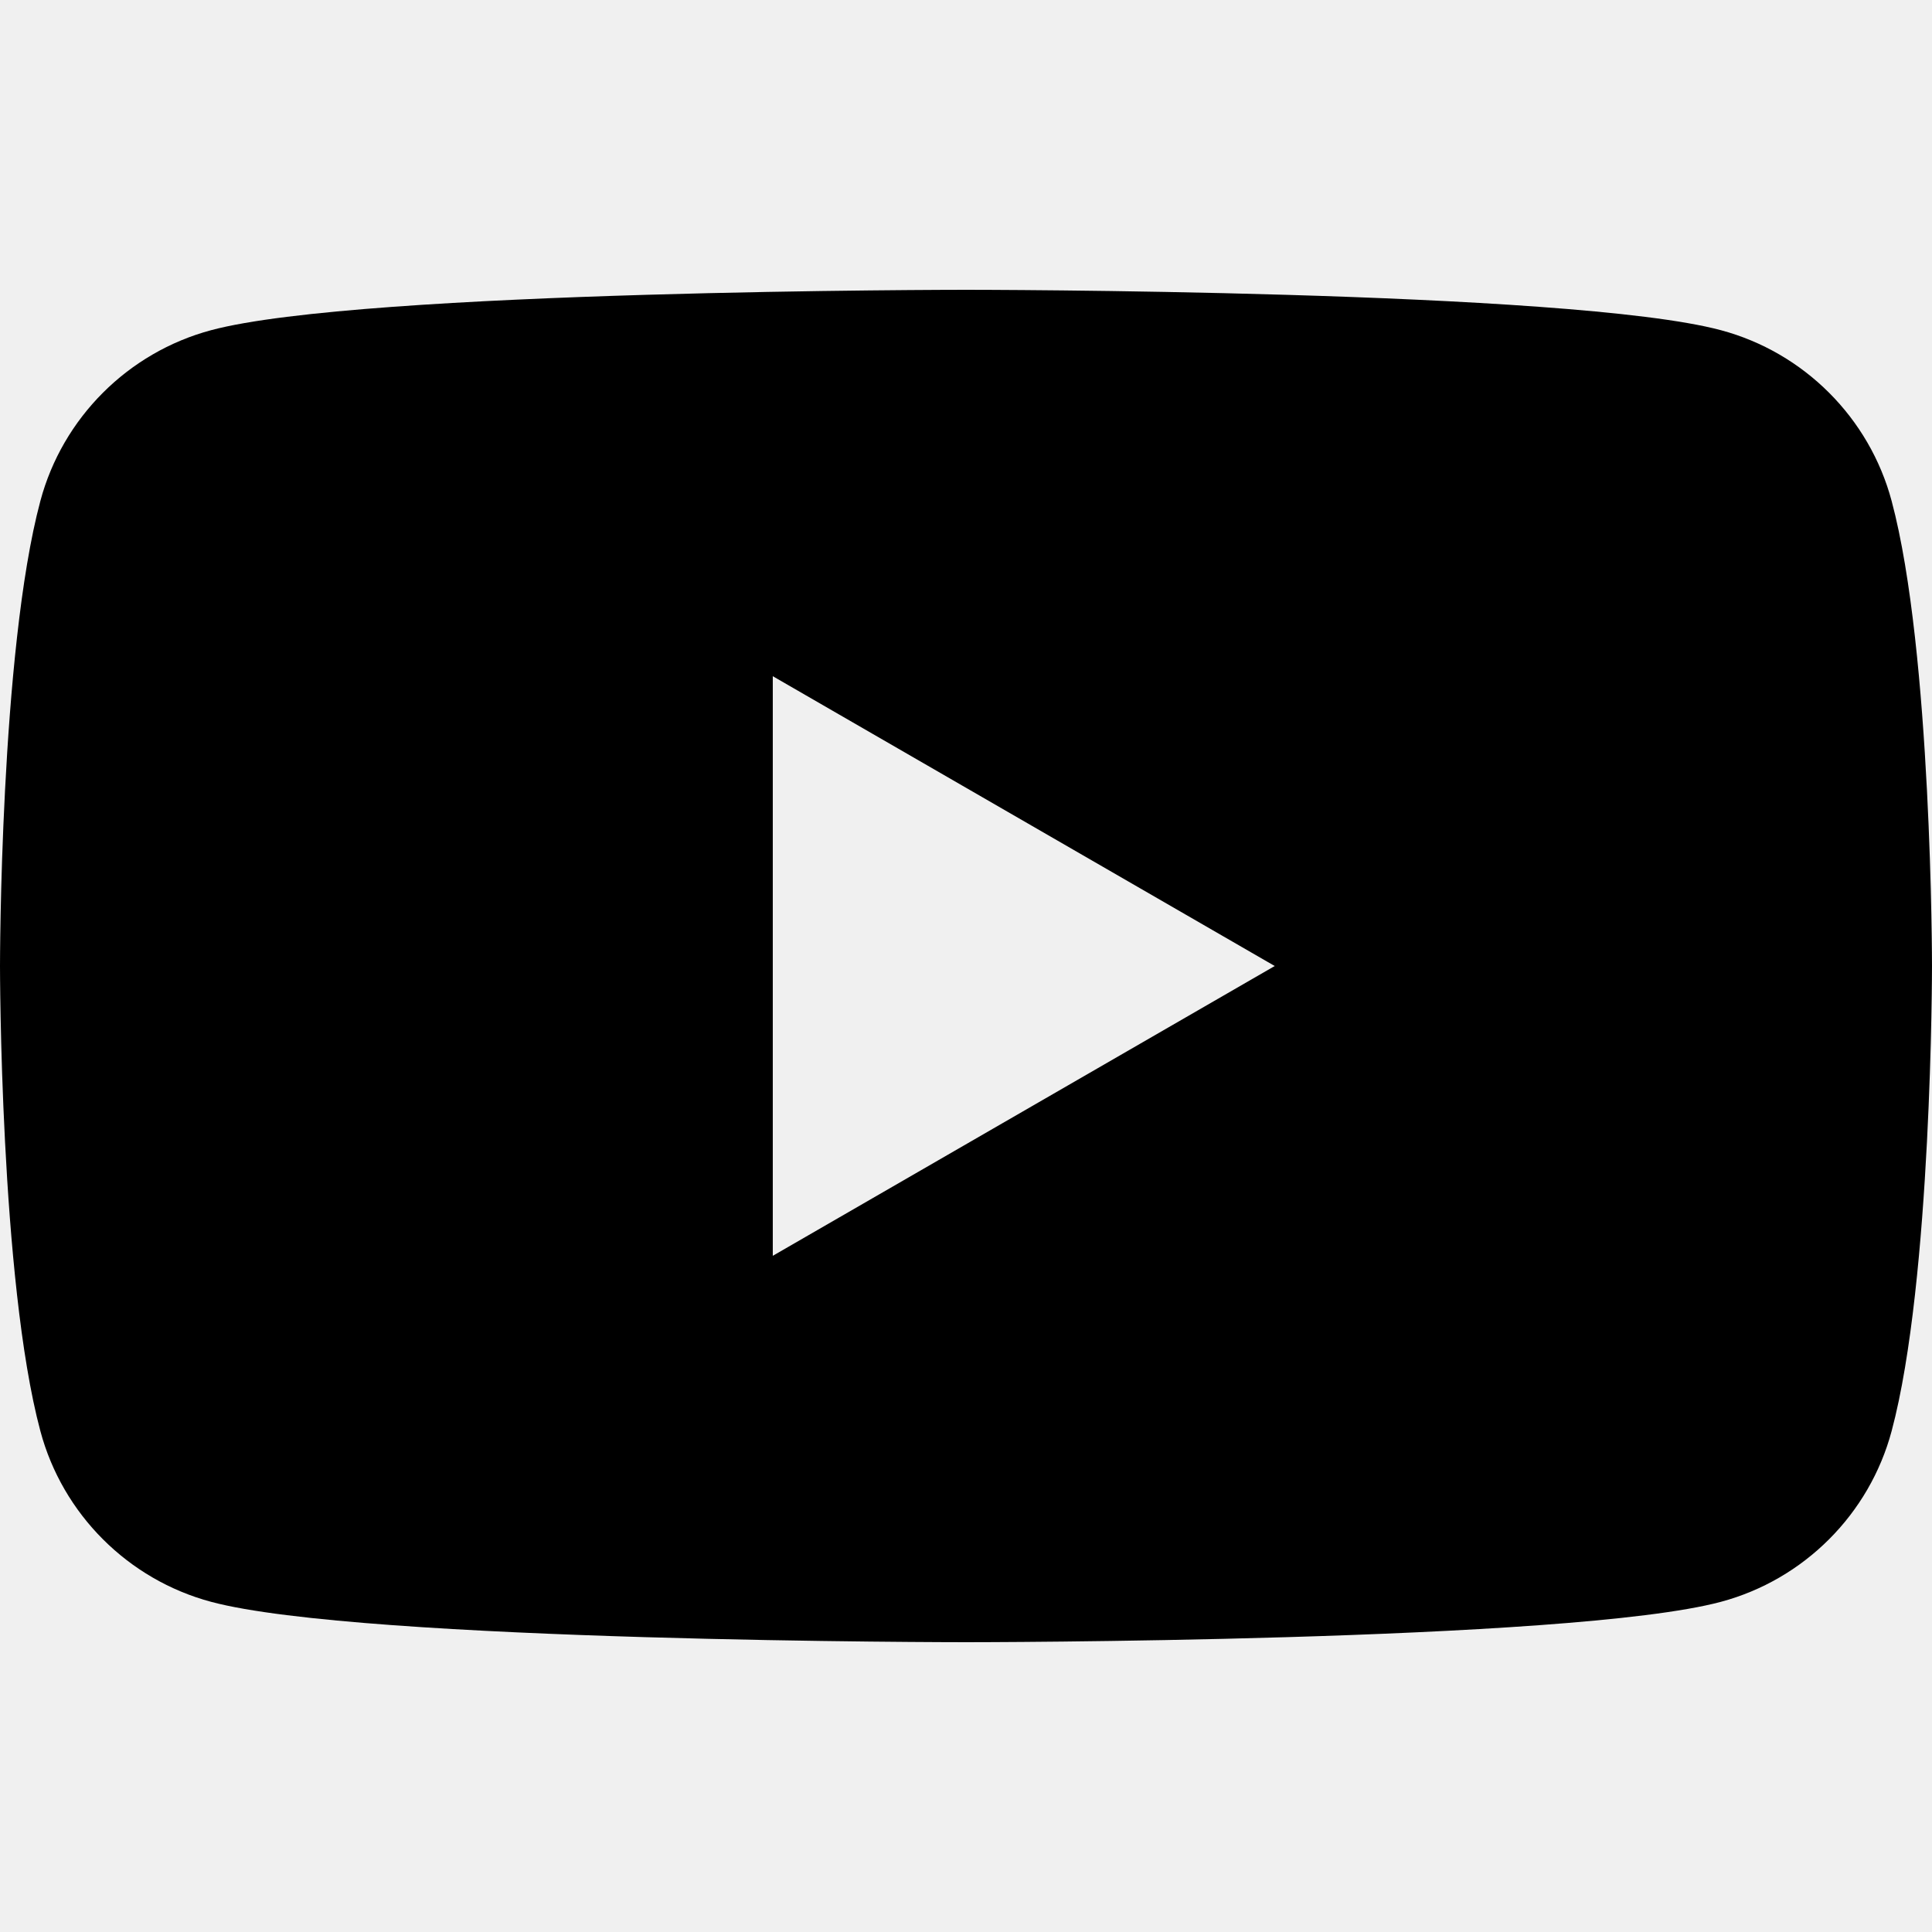
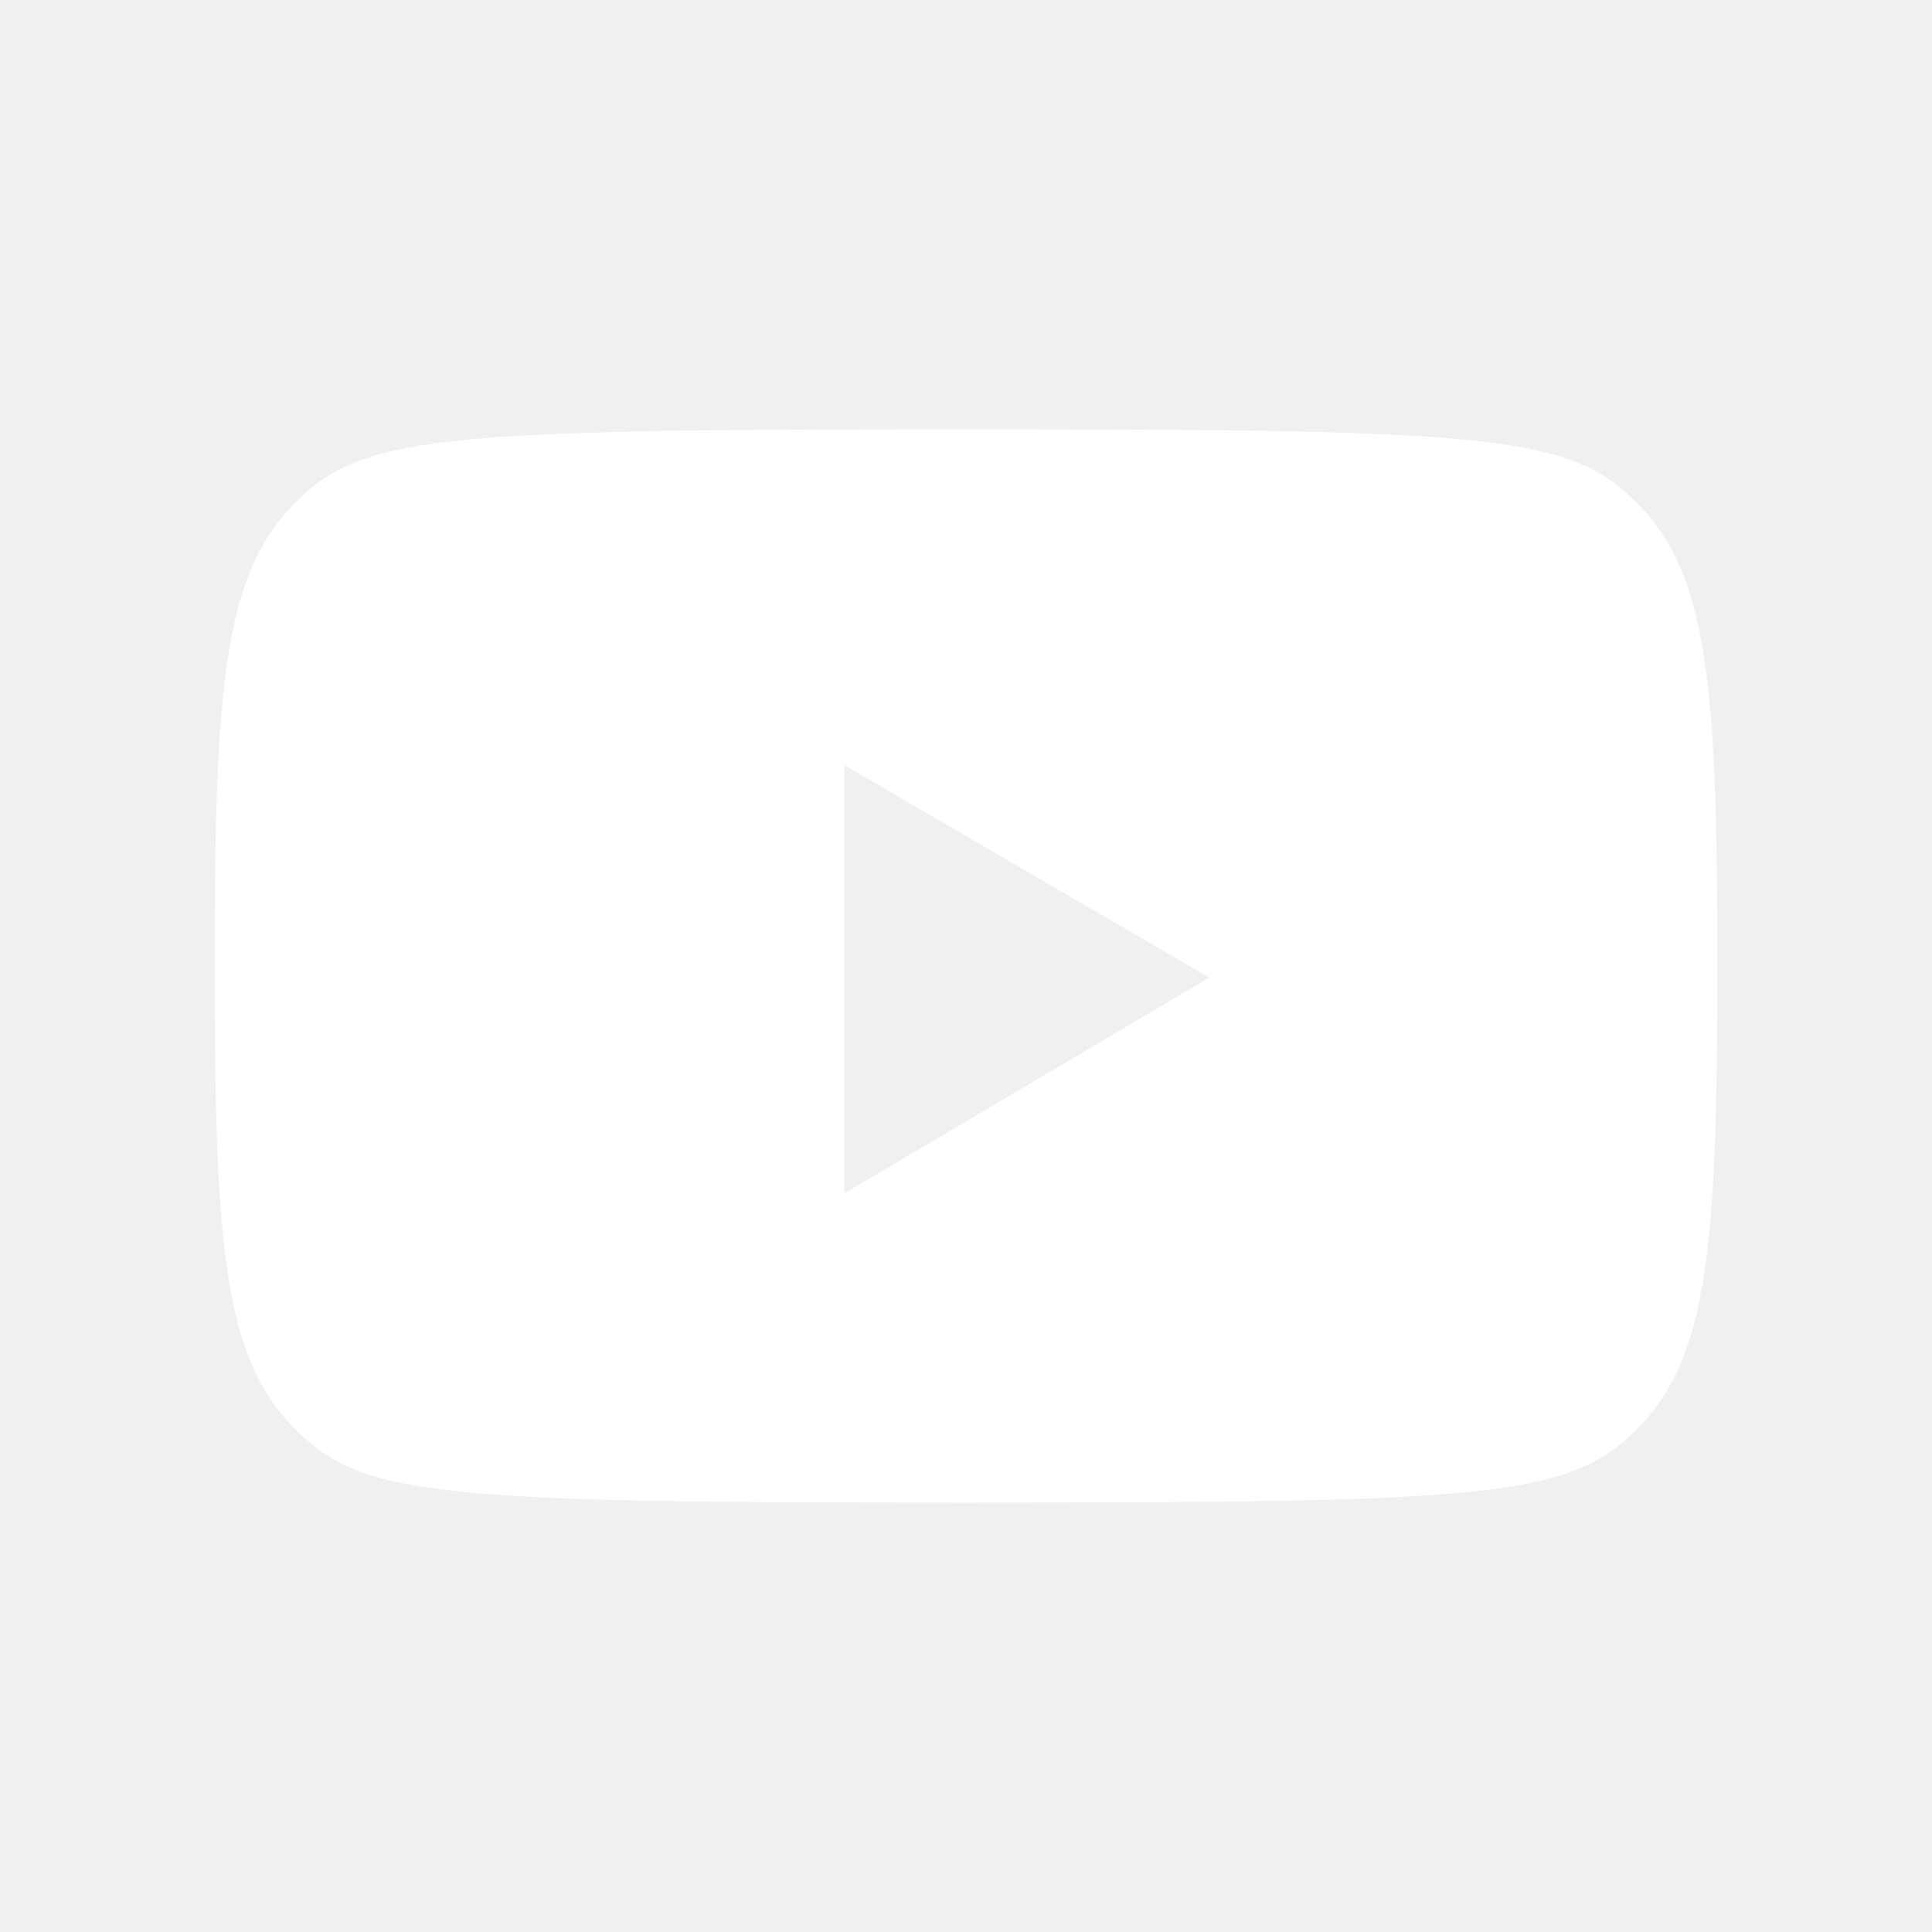
- <svg xmlns="http://www.w3.org/2000/svg" height="32" style="fill-rule:evenodd;clip-rule:evenodd;stroke-linejoin:round;stroke-miterlimit:2;" version="1.1" viewBox="0 0 512 512" width="32" xml:space="preserve">
-   <path d="M501.303,132.765c-5.887,-22.03 -23.235,-39.377 -45.265,-45.265c-39.932,-10.7 -200.038,-10.7 -200.038,-10.7c0,0 -160.107,0 -200.039,10.7c-22.026,5.888 -39.377,23.235 -45.264,45.265c-10.697,39.928 -10.697,123.238 -10.697,123.238c0,0 0,83.308 10.697,123.232c5.887,22.03 23.238,39.382 45.264,45.269c39.932,10.696 200.039,10.696 200.039,10.696c0,0 160.106,0 200.038,-10.696c22.03,-5.887 39.378,-23.239 45.265,-45.269c10.696,-39.924 10.696,-123.232 10.696,-123.232c0,0 0,-83.31 -10.696,-123.238Zm-296.506,200.039l0,-153.603l133.019,76.802l-133.019,76.801Z" style="fill-rule:nonzero;" />
+ <svg xmlns="http://www.w3.org/2000/svg" fill="#FFFFFF" viewBox="0 0 72 72" width="64px" height="64px">
+   <path d="M61.115,18.856C63.666,21.503,64,25.709,64,36s-0.334,14.497-2.885,17.144C58.563,55.791,55.906,56,36,56 s-22.563-0.209-25.115-2.856C8.334,50.497,8,46.291,8,36s0.334-14.497,2.885-17.144S16.094,16,36,16S58.563,16.209,61.115,18.856z M31.464,44.476l13.603-8.044l-13.603-7.918V44.476z" />
</svg>
